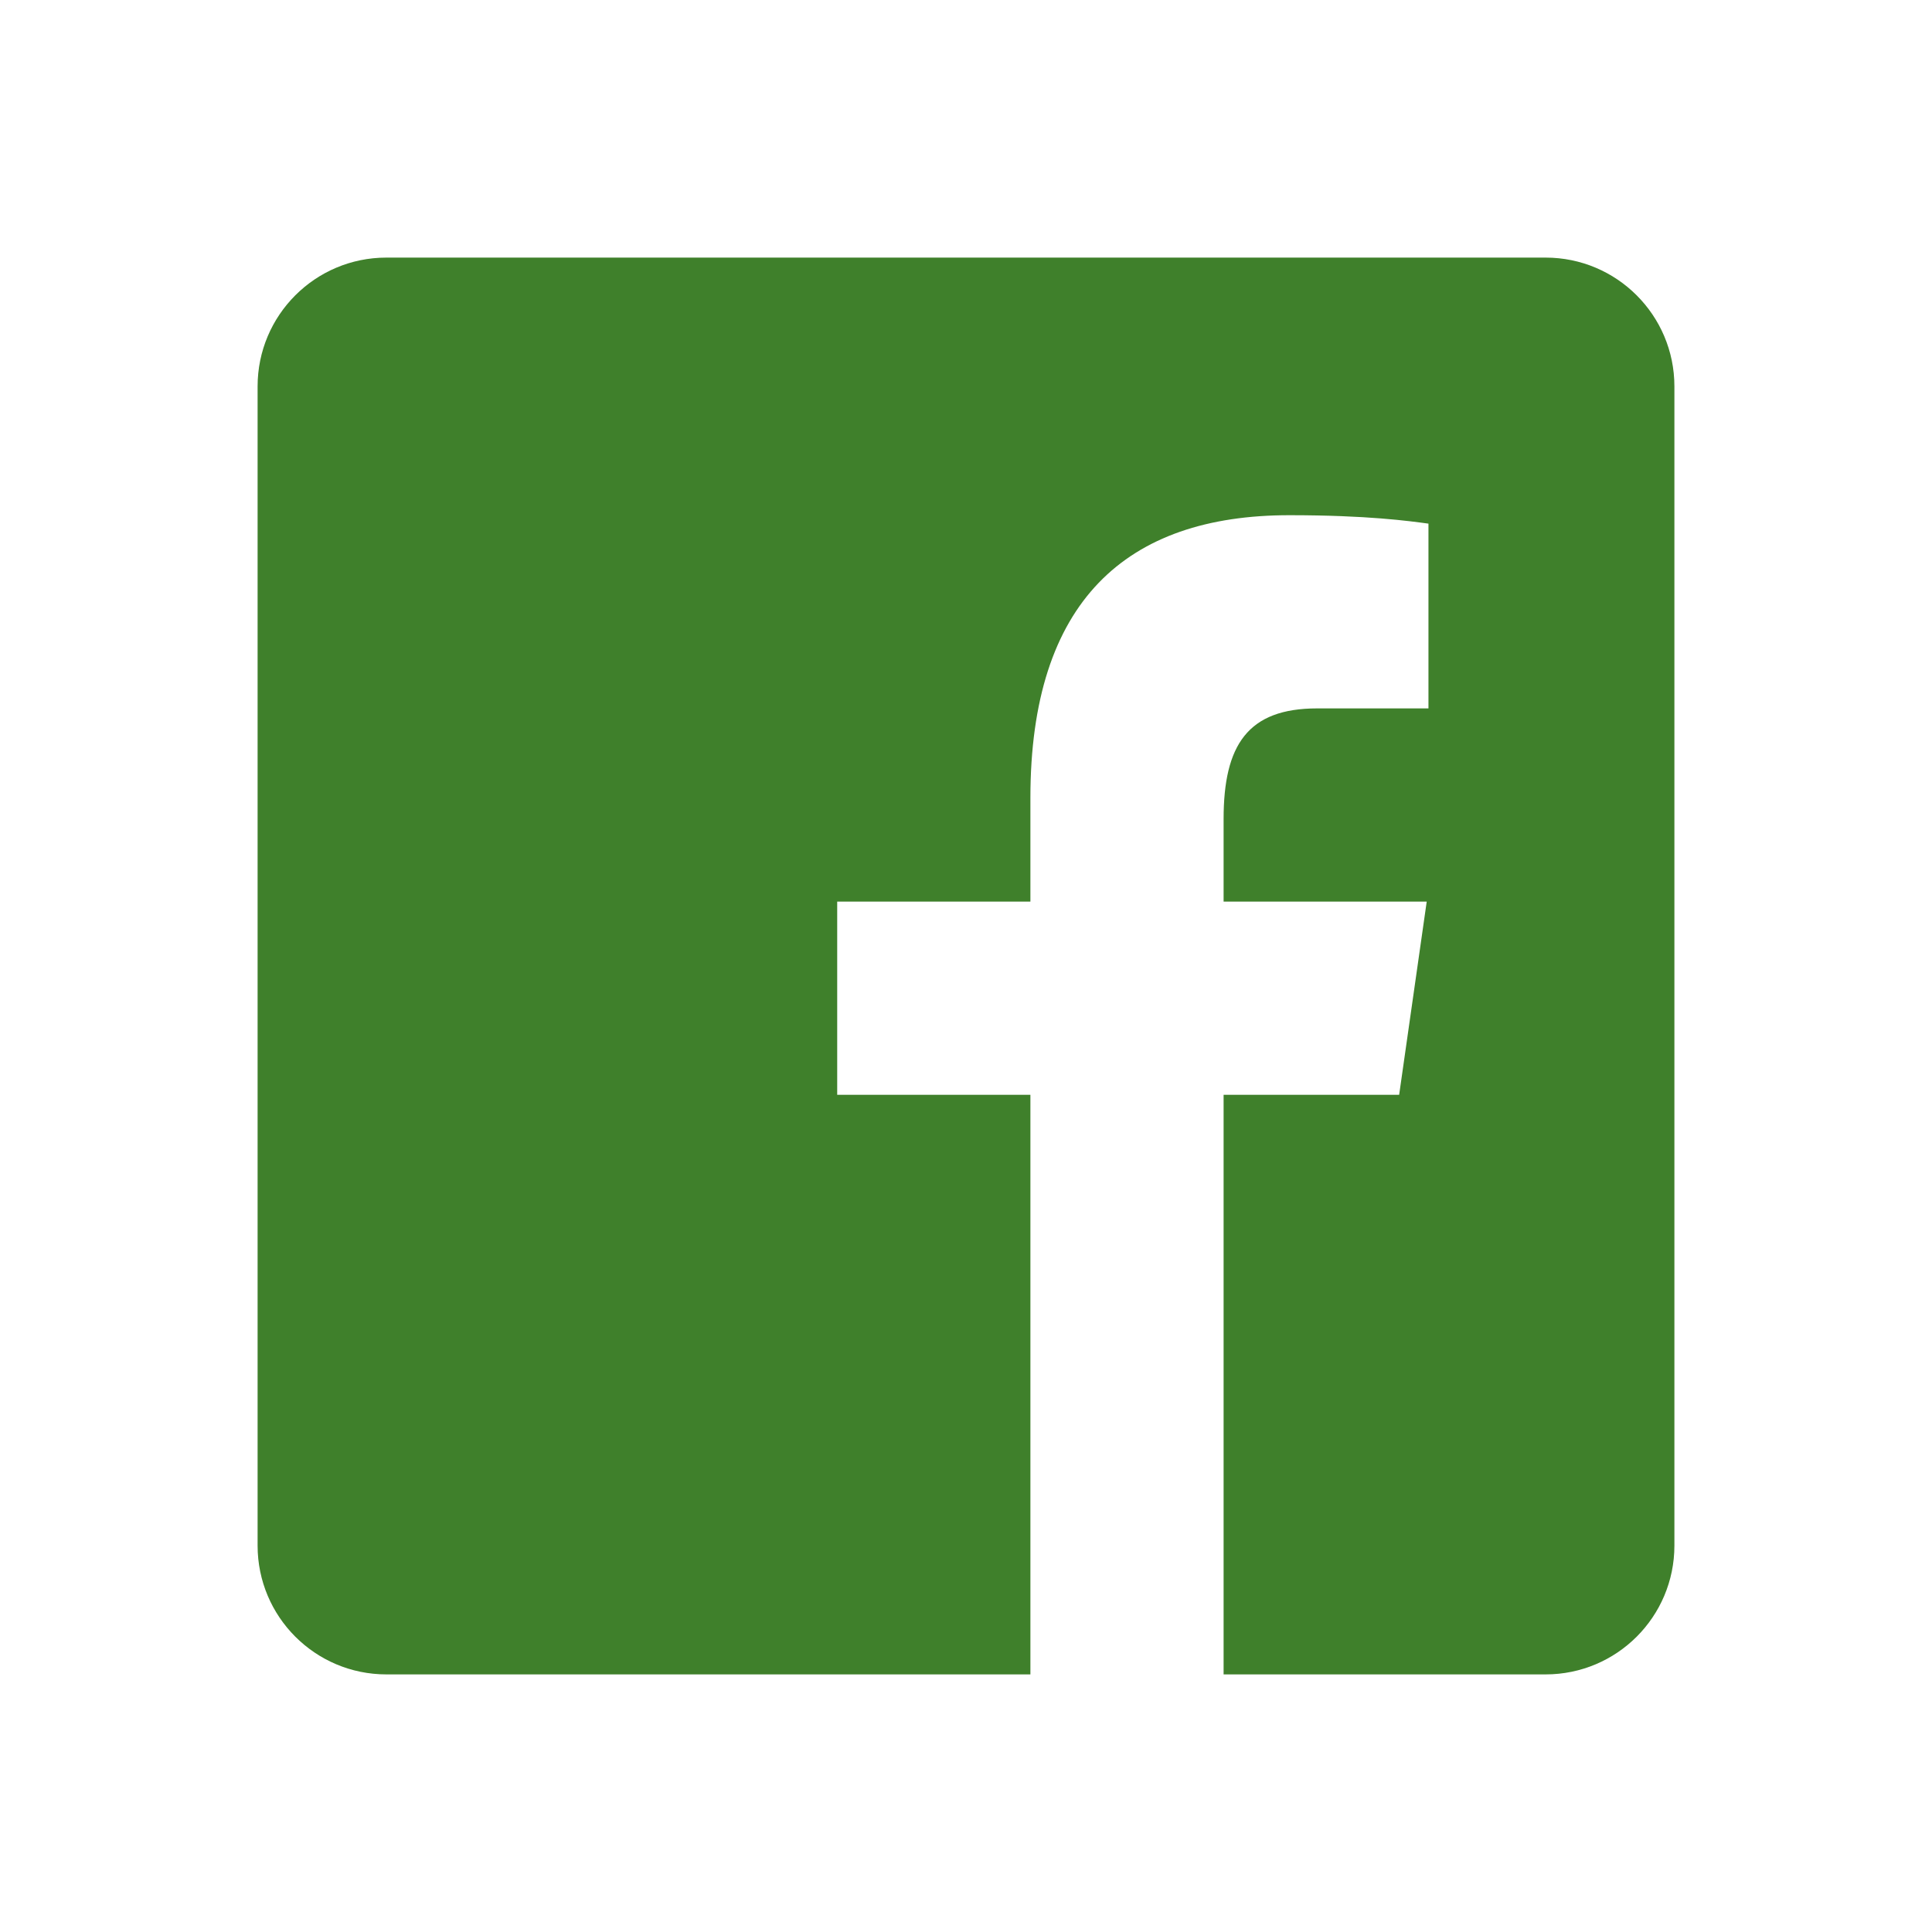
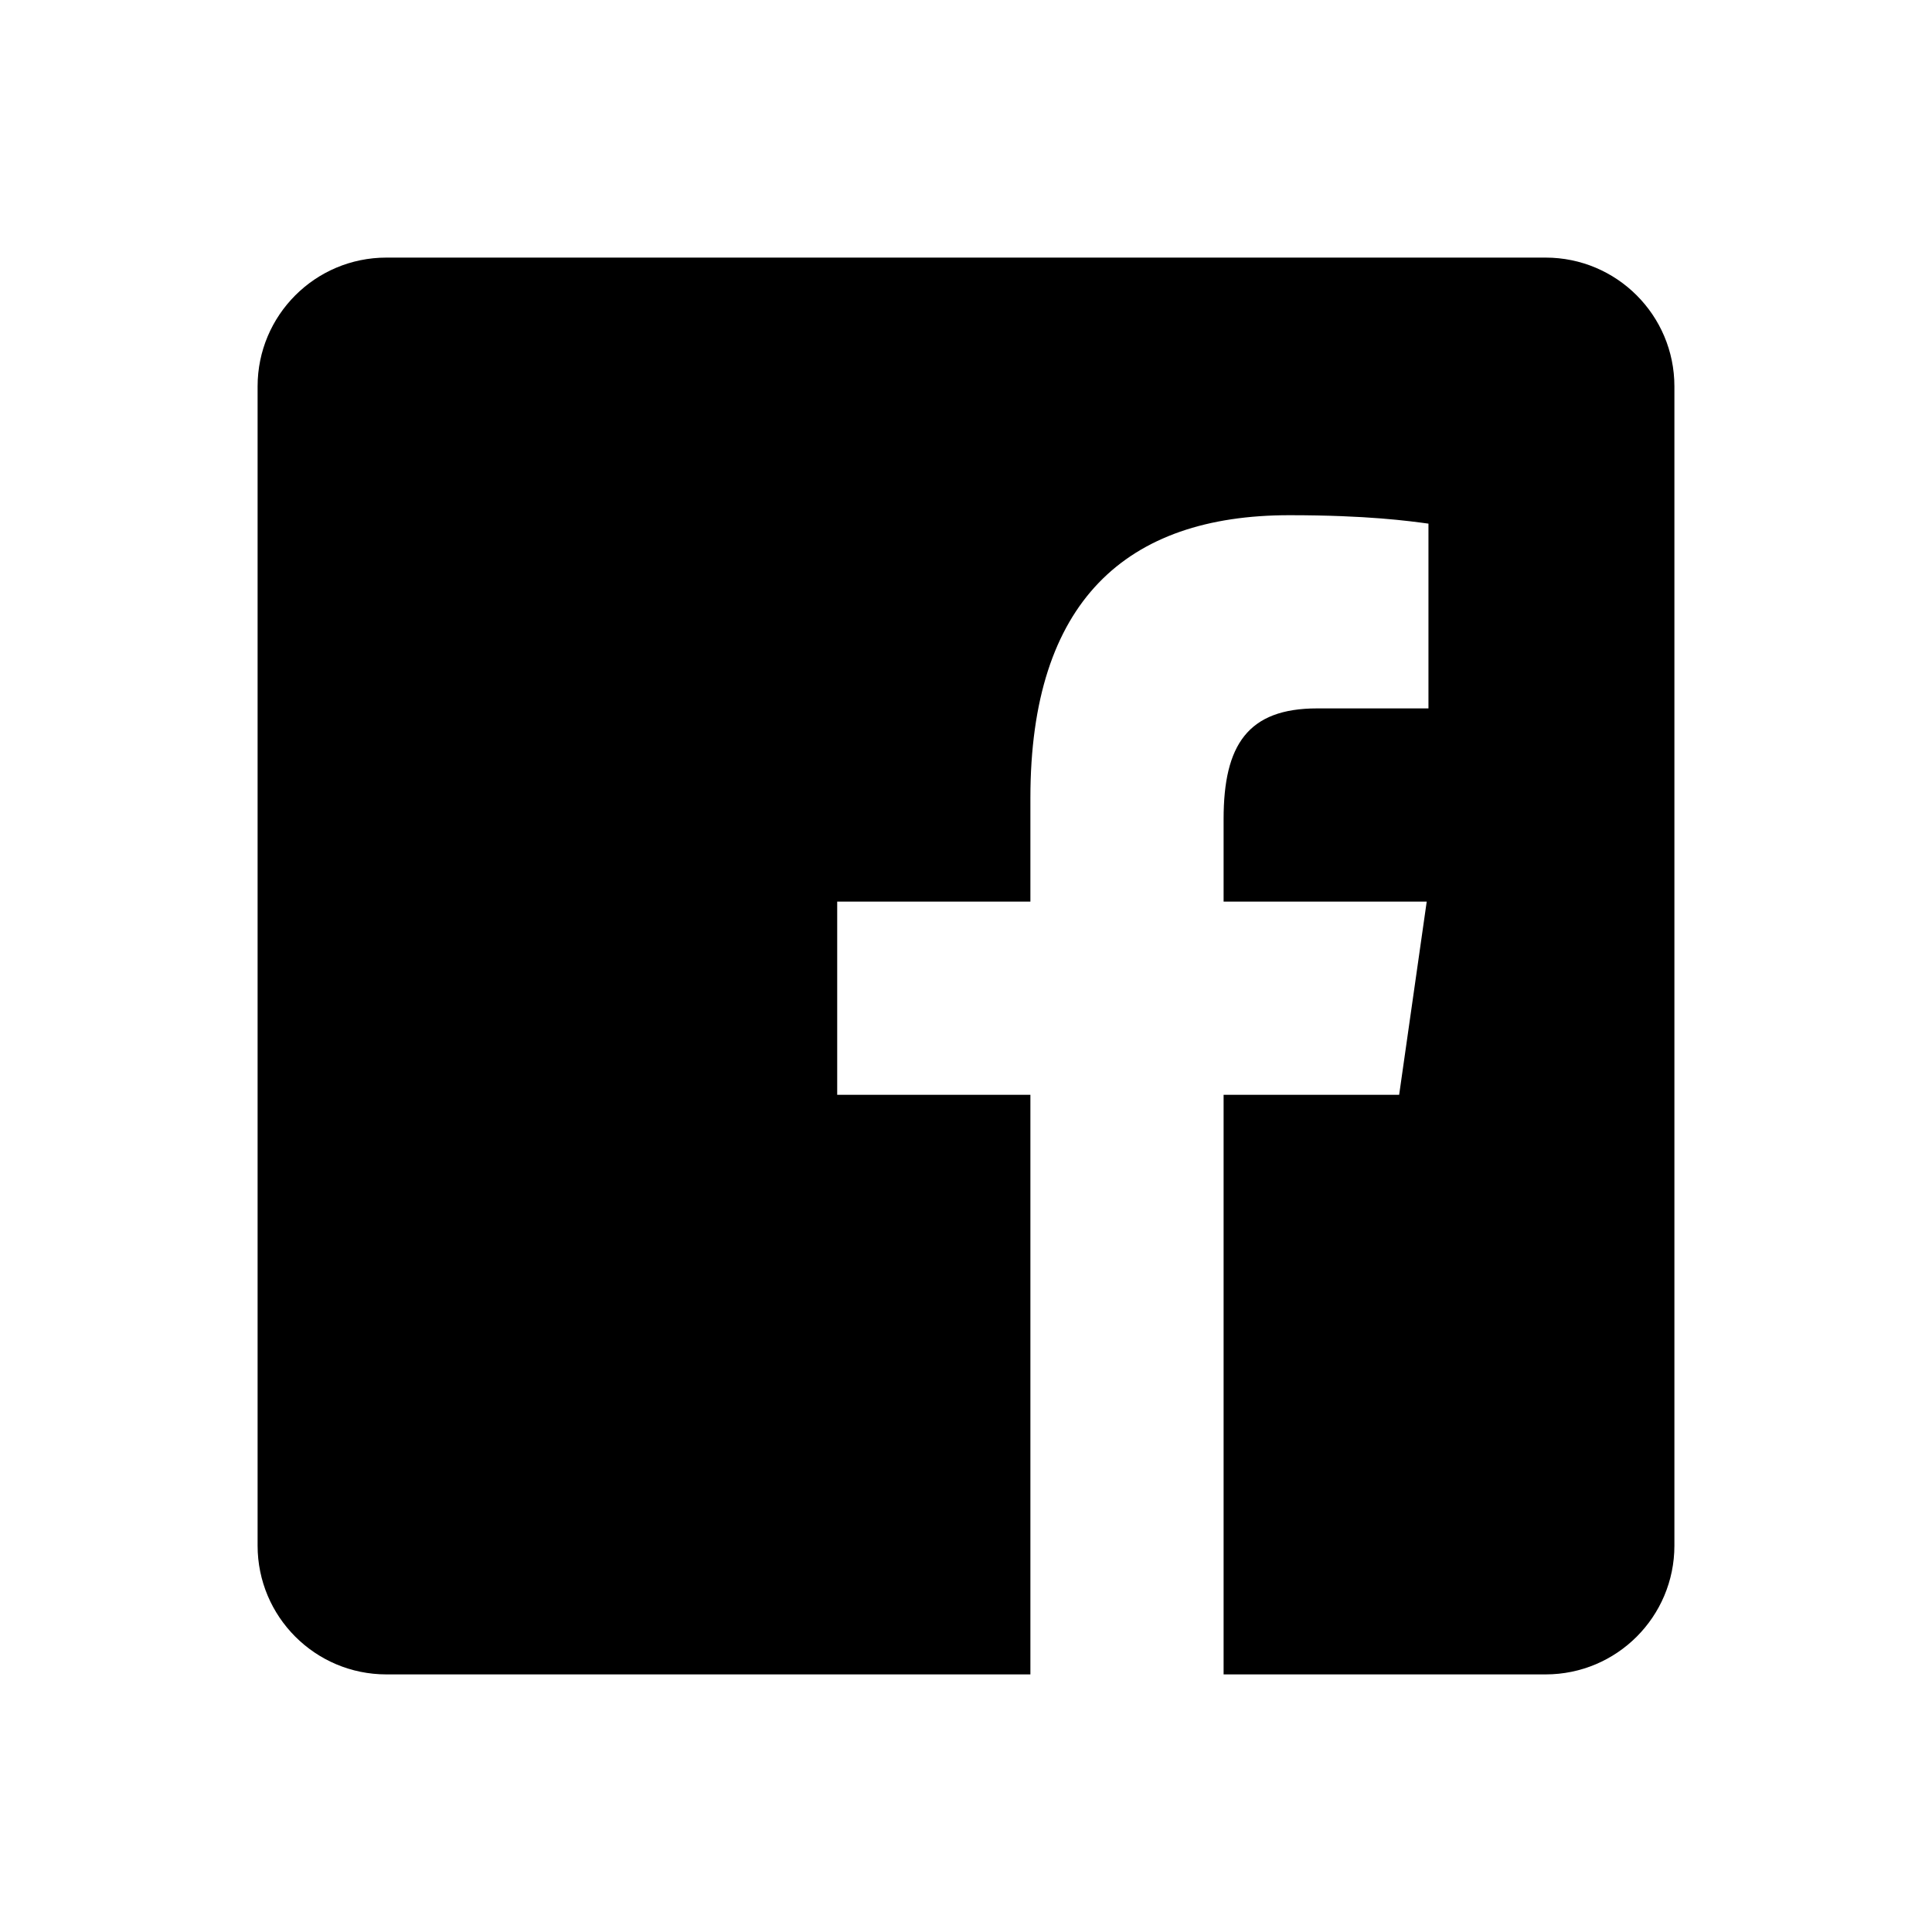
- <svg xmlns="http://www.w3.org/2000/svg" fill="#3F802B" viewBox="0 0 30 30">
+ <svg xmlns="http://www.w3.org/2000/svg" fill="#000" viewBox="0 0 30 30">
  <path d="M24,4H6C4.895,4,4,4.895,4,6v18c0,1.105,0.895,2,2,2h10v-9h-3v-3h3v-1.611C16,9.339,17.486,8,20.021,8 c1.214,0,1.856,0.09,2.16,0.131V11h-1.729C19.376,11,19,11.568,19,12.718V14h3.154l-0.428,3H19v9h5c1.105,0,2-0.895,2-2V6 C26,4.895,25.104,4,24,4z" />
</svg>
